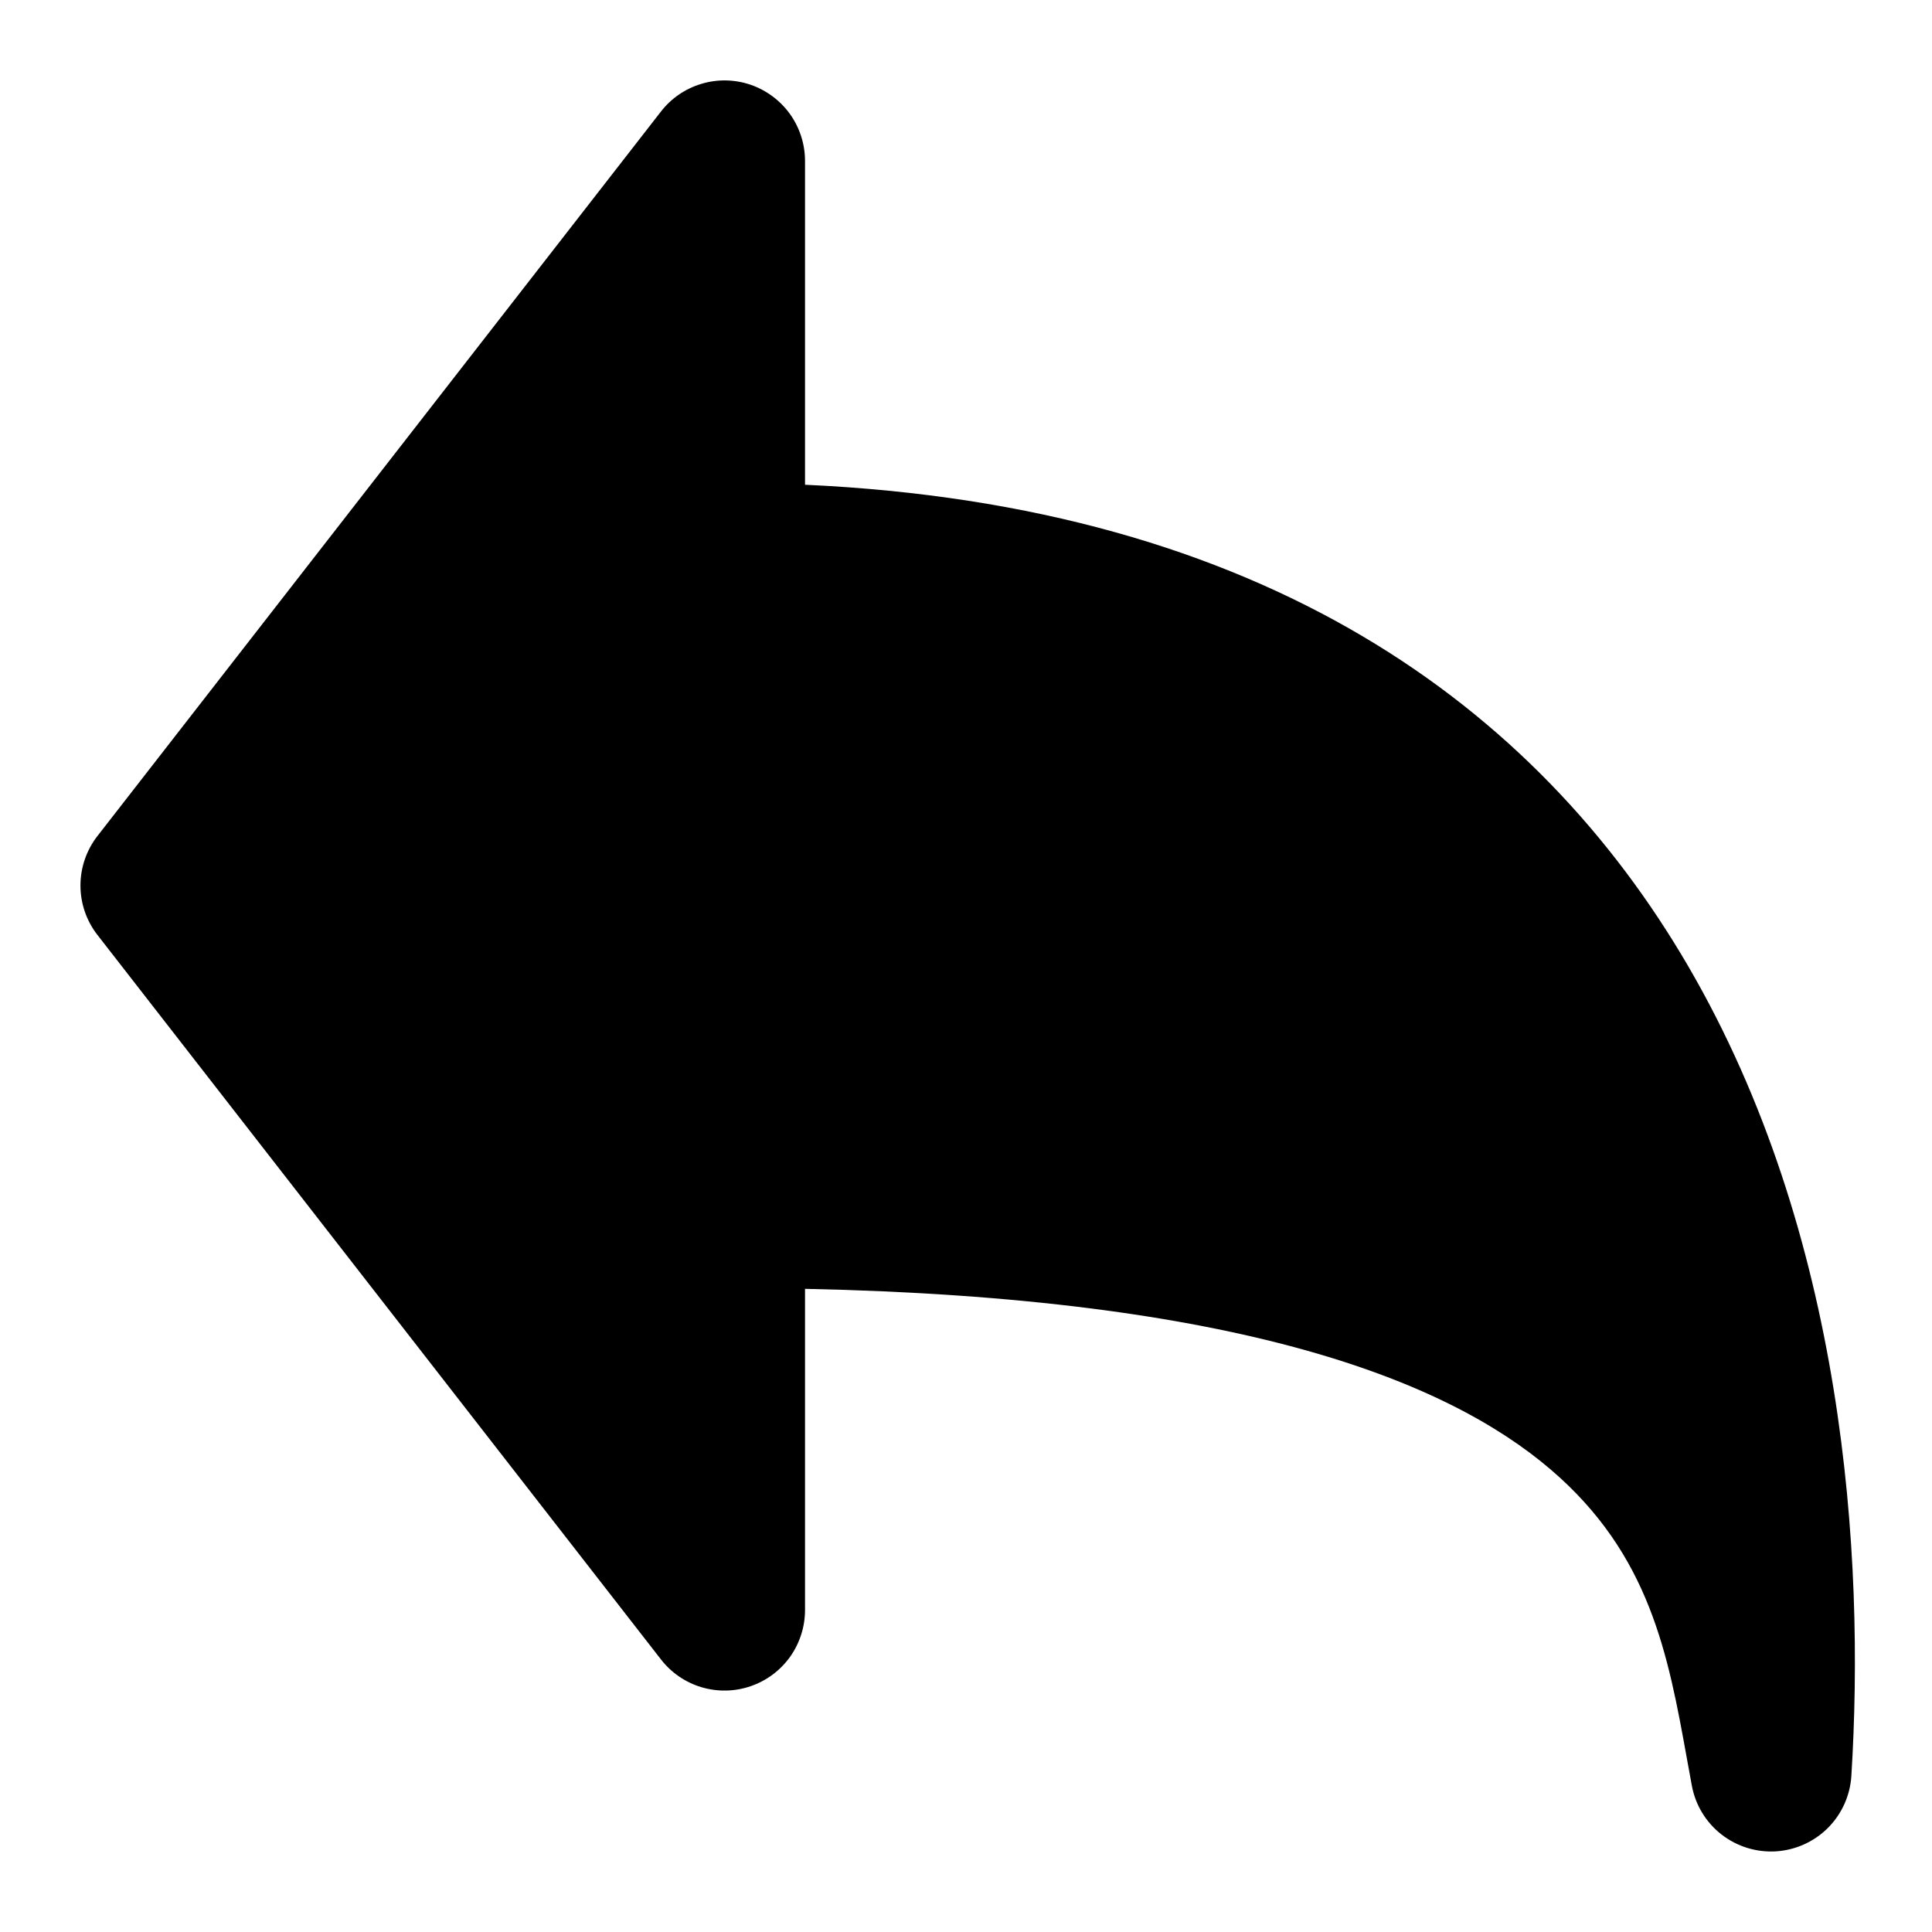
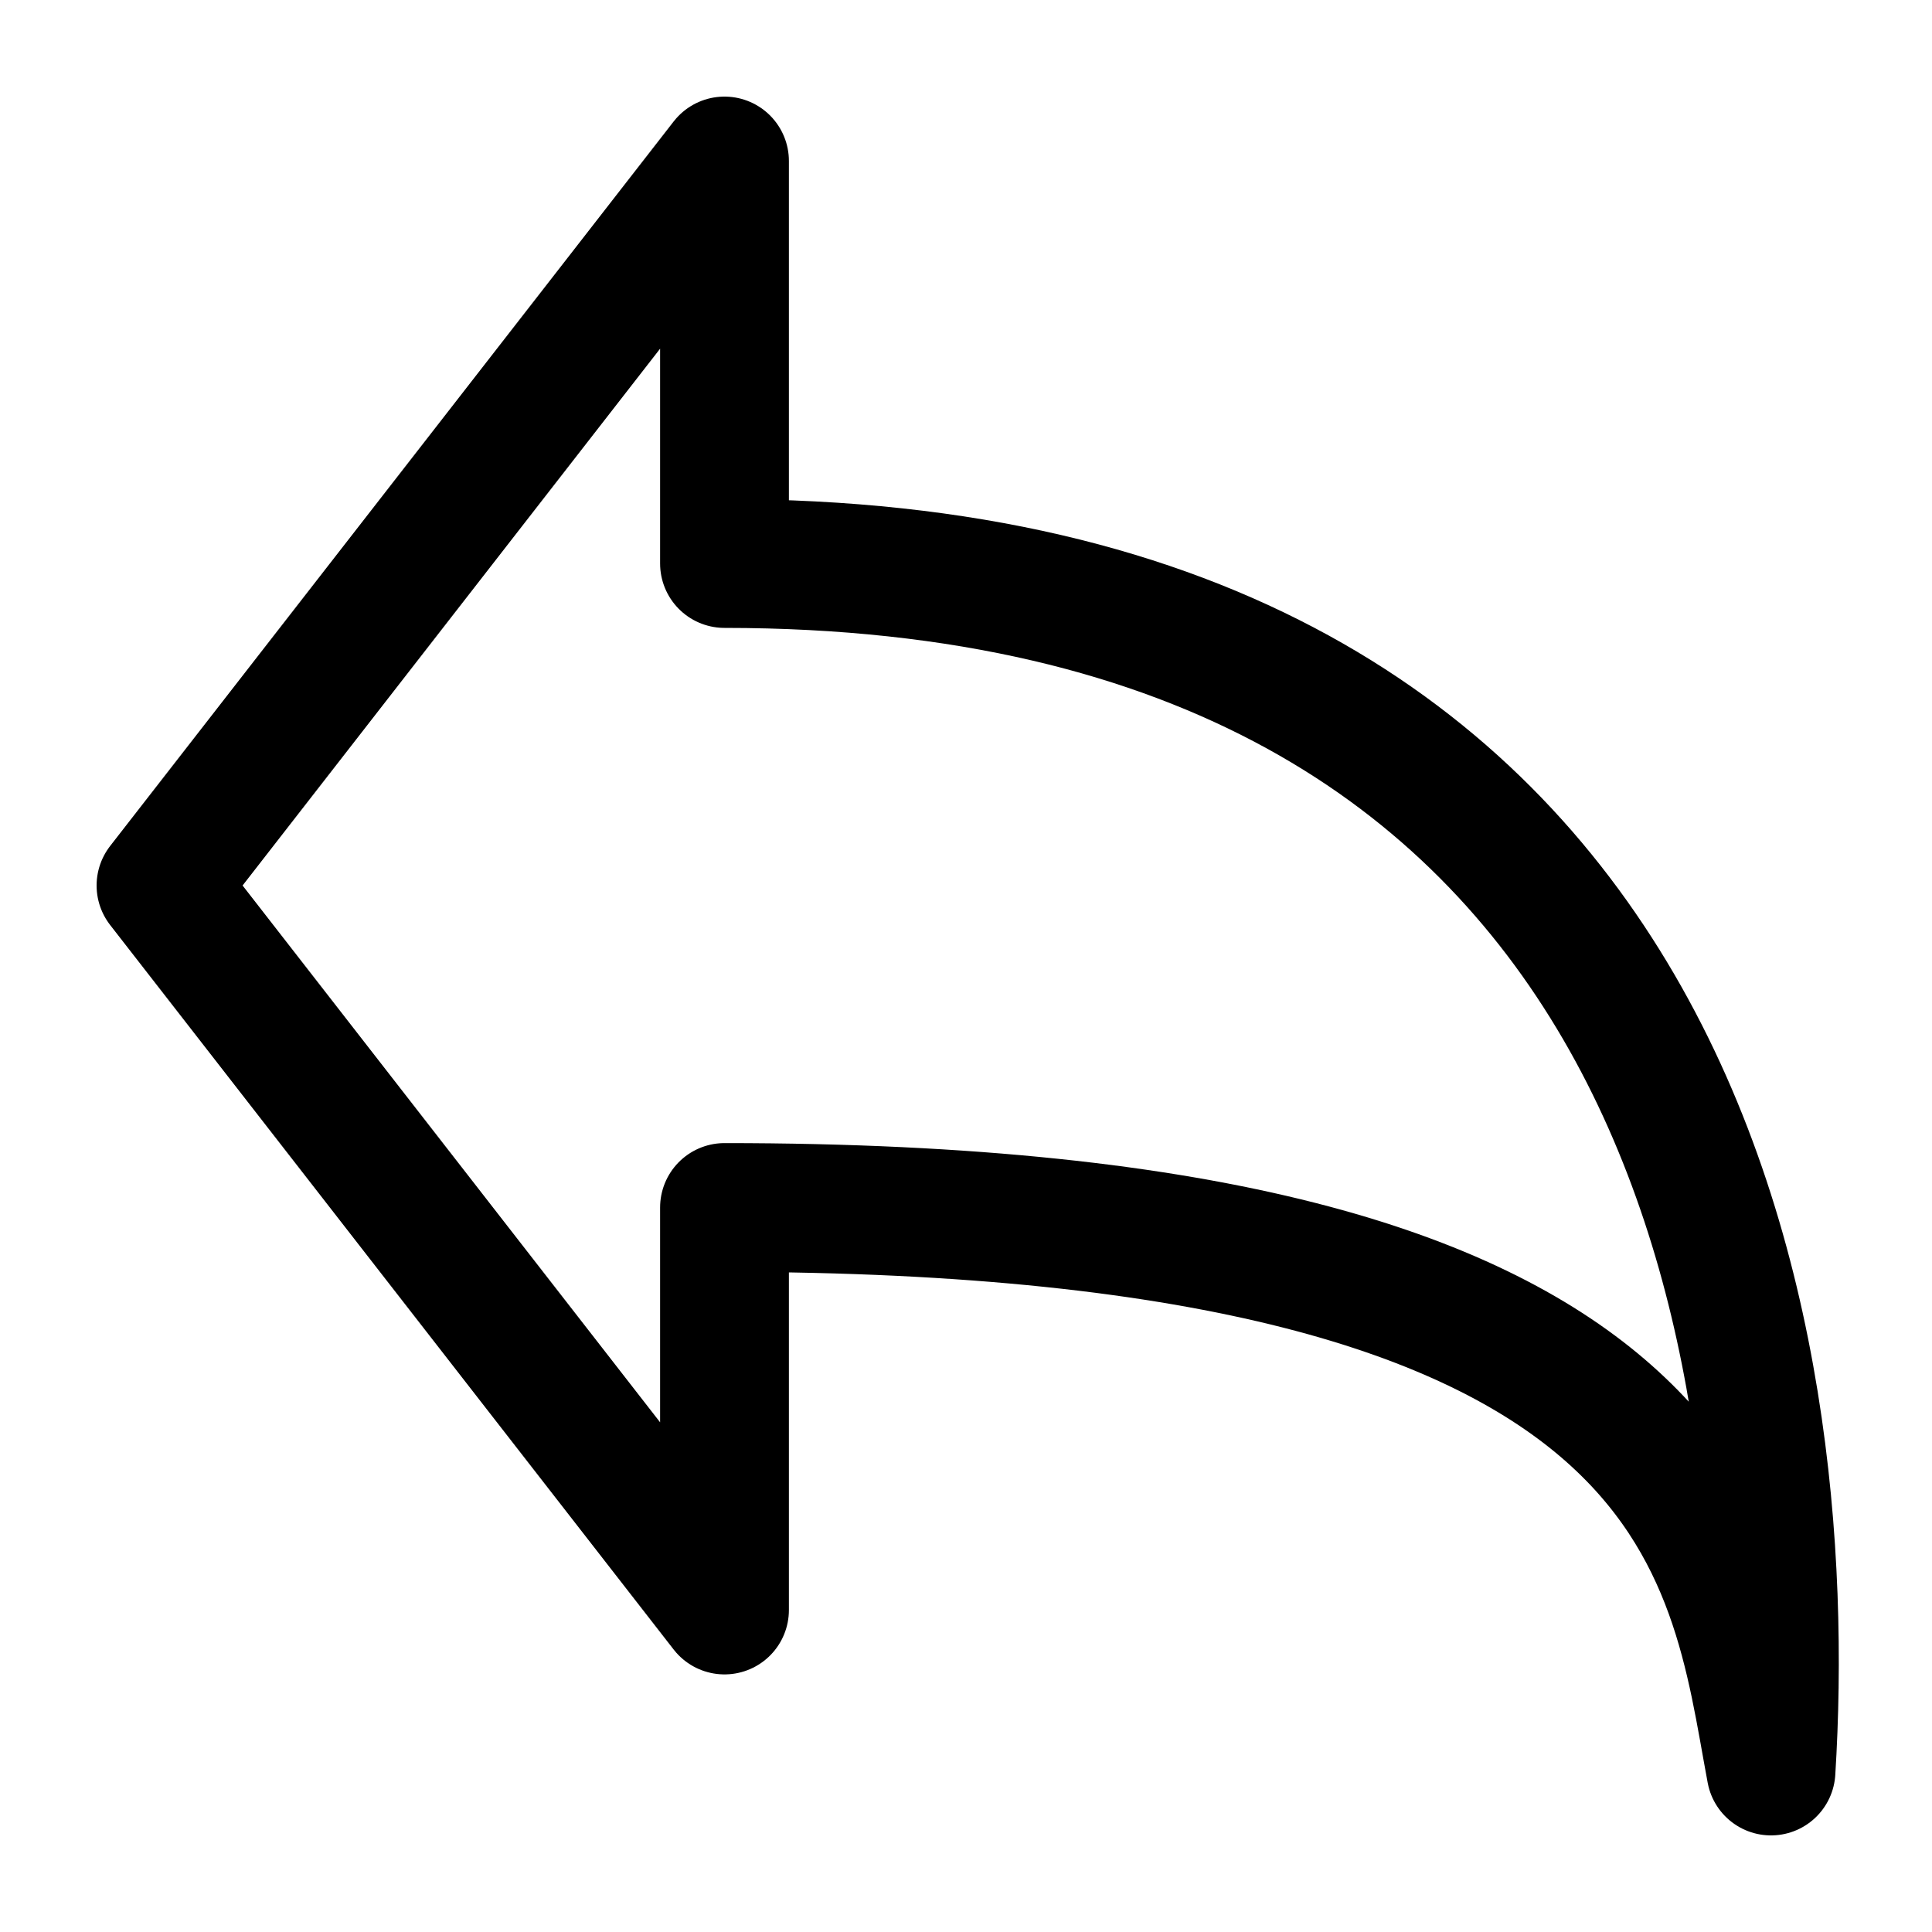
- <svg xmlns="http://www.w3.org/2000/svg" width="31" height="31" viewBox="0 0 31 31" fill="none">
-   <path fill-rule="evenodd" clip-rule="evenodd" d="M12.917 2.583C12.917 2.314 12.833 2.051 12.677 1.832C12.52 1.613 12.299 1.448 12.044 1.36C11.789 1.273 11.514 1.267 11.255 1.345C10.997 1.422 10.77 1.577 10.605 1.79L1.563 13.415C1.387 13.642 1.291 13.921 1.291 14.208C1.291 14.496 1.387 14.775 1.563 15.001L10.605 26.626C10.77 26.839 10.997 26.995 11.255 27.072C11.514 27.149 11.789 27.144 12.044 27.056C12.299 26.969 12.52 26.804 12.677 26.585C12.833 26.365 12.917 26.103 12.917 25.833V20.68C19.864 20.824 23.202 22.143 24.879 23.577C26.473 24.939 26.765 26.543 27.068 28.222L27.147 28.654C27.205 28.964 27.374 29.242 27.622 29.435C27.871 29.629 28.182 29.725 28.496 29.706C28.81 29.686 29.107 29.553 29.33 29.33C29.552 29.108 29.686 28.811 29.706 28.497C29.927 24.947 29.595 19.804 27.087 15.501C24.654 11.325 20.271 8.114 12.917 7.778V2.583Z" fill="black" />
+ <svg xmlns="http://www.w3.org/2000/svg" width="30" height="30" viewBox="0 0 30 30" fill="none">
+   <path d="M2.5 13.75L11.25 2.5V8.75C26.191 8.75 27.915 20.848 27.5 27.5C26.872 24.144 26.581 18.75 11.25 18.75V25L2.5 13.75Z" stroke="black" stroke-width="2" stroke-linecap="round" stroke-linejoin="round" />
</svg>
